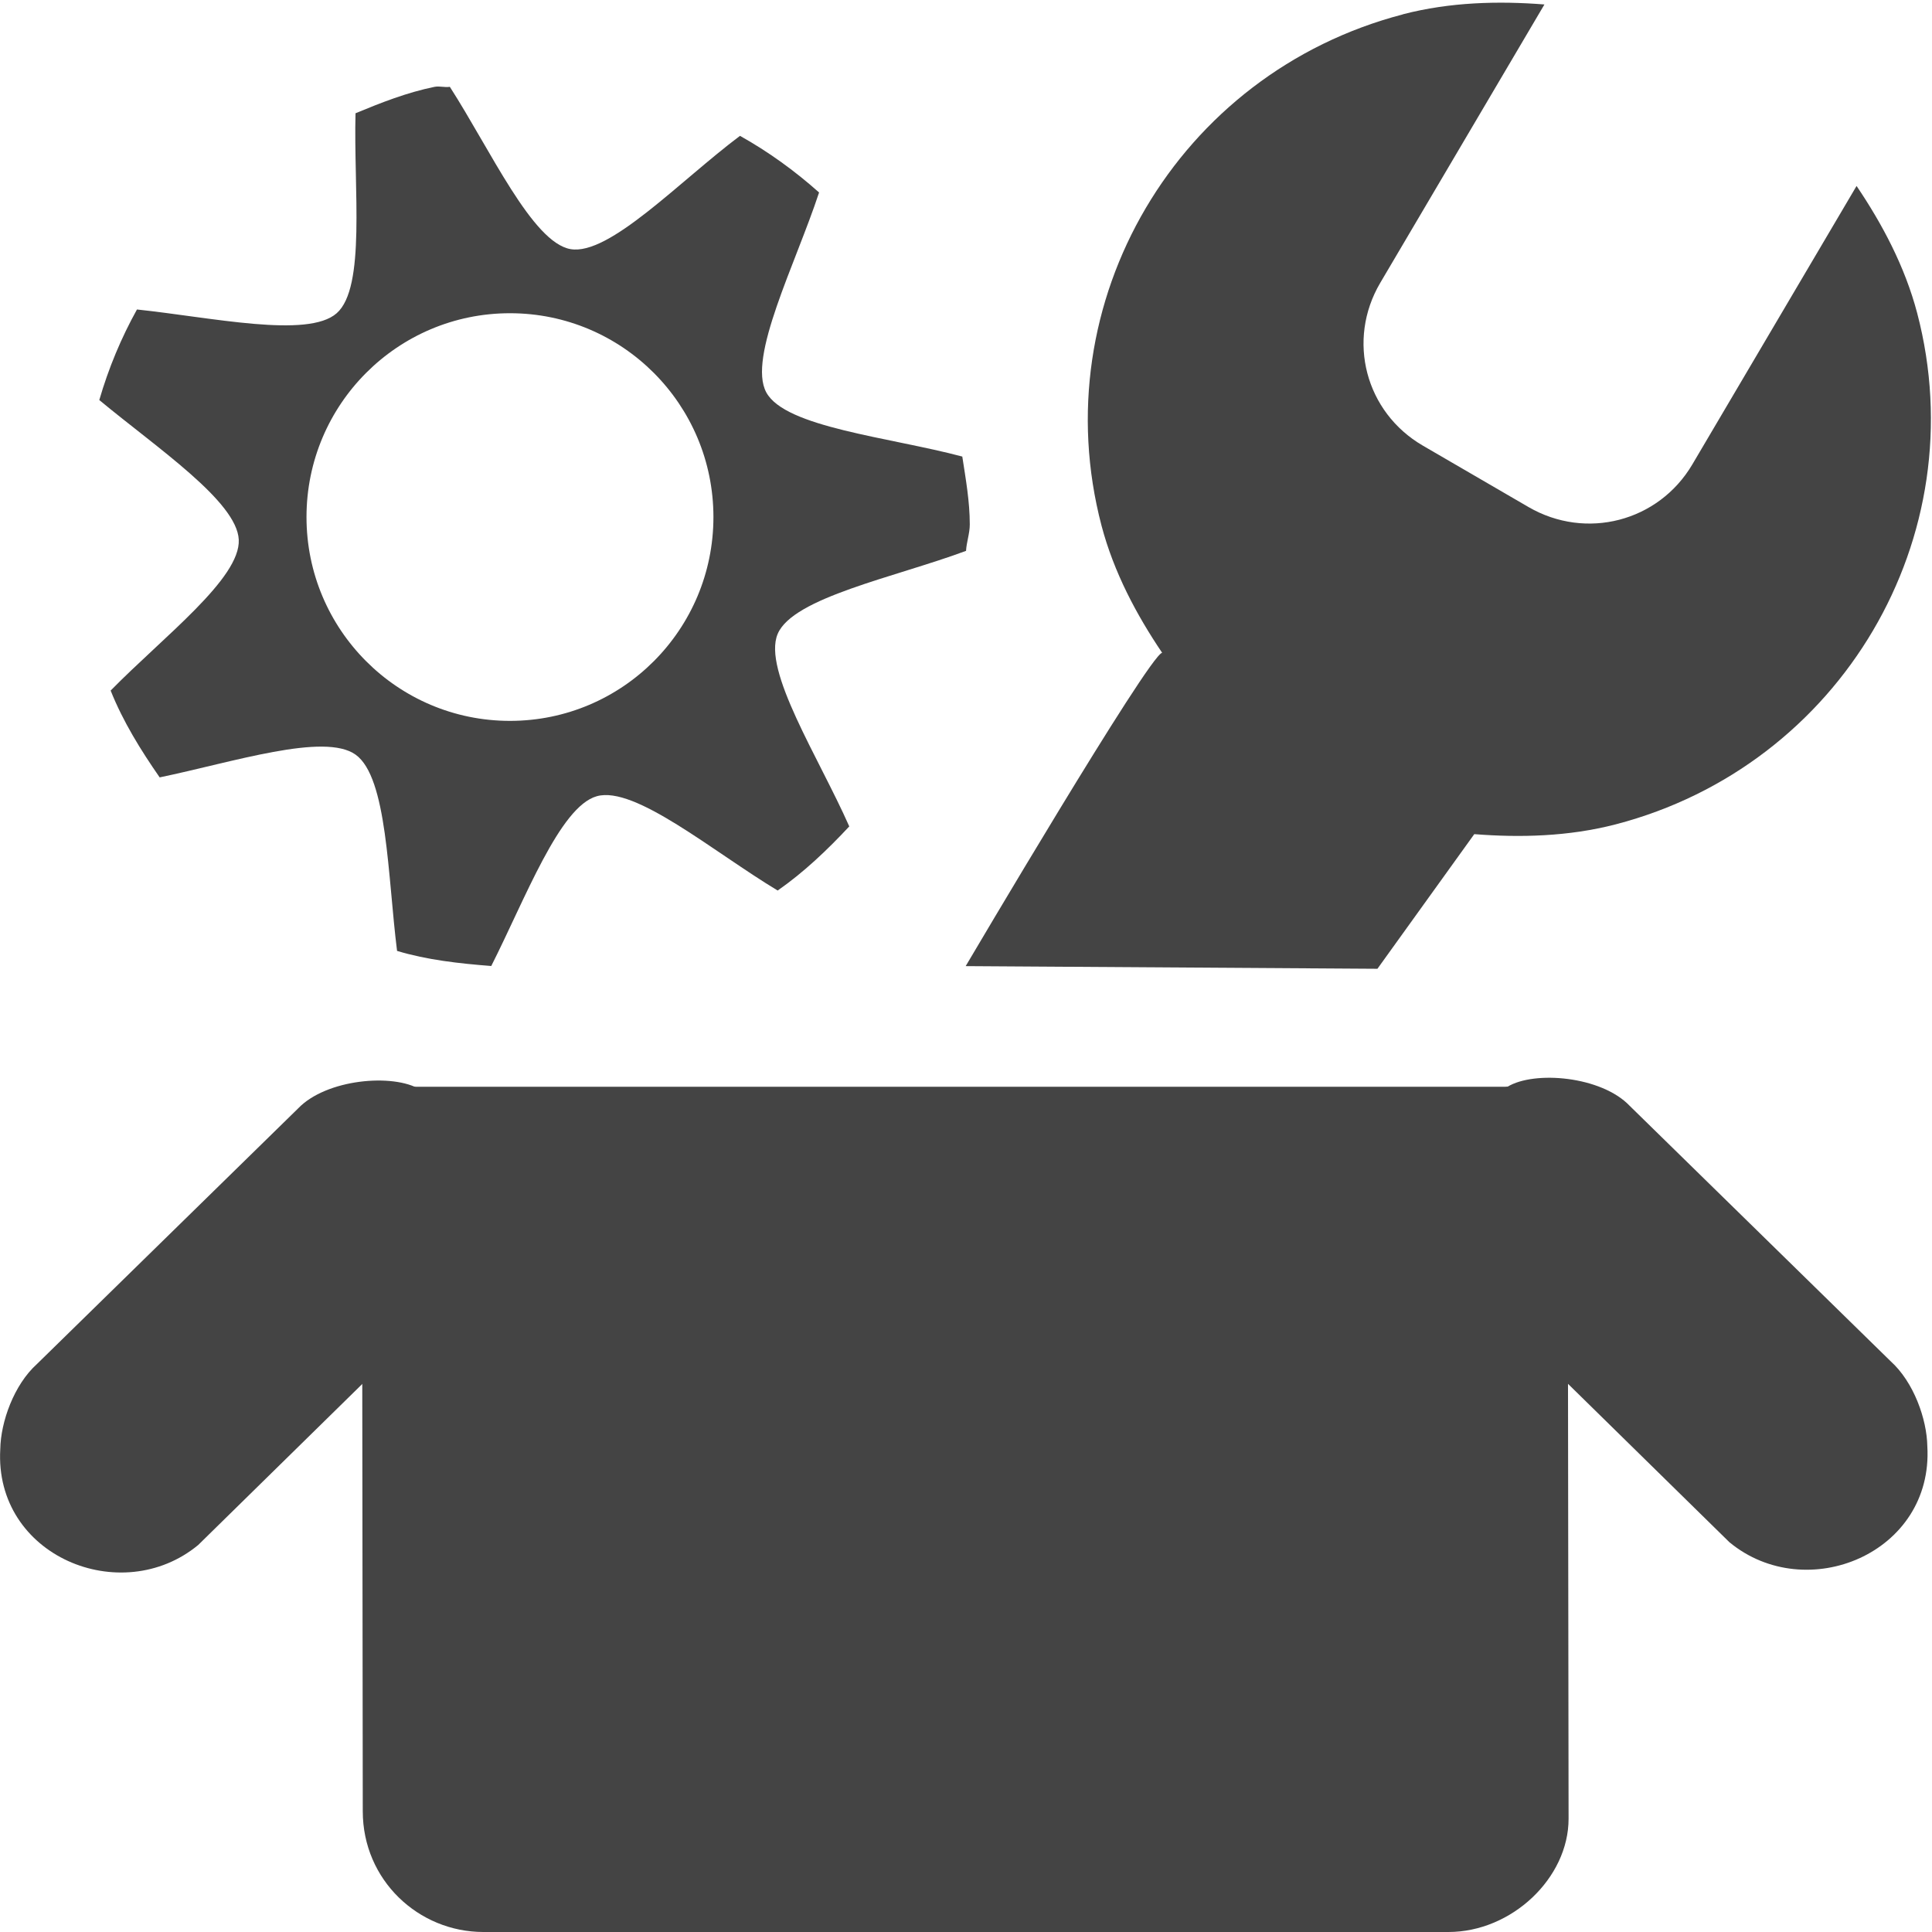
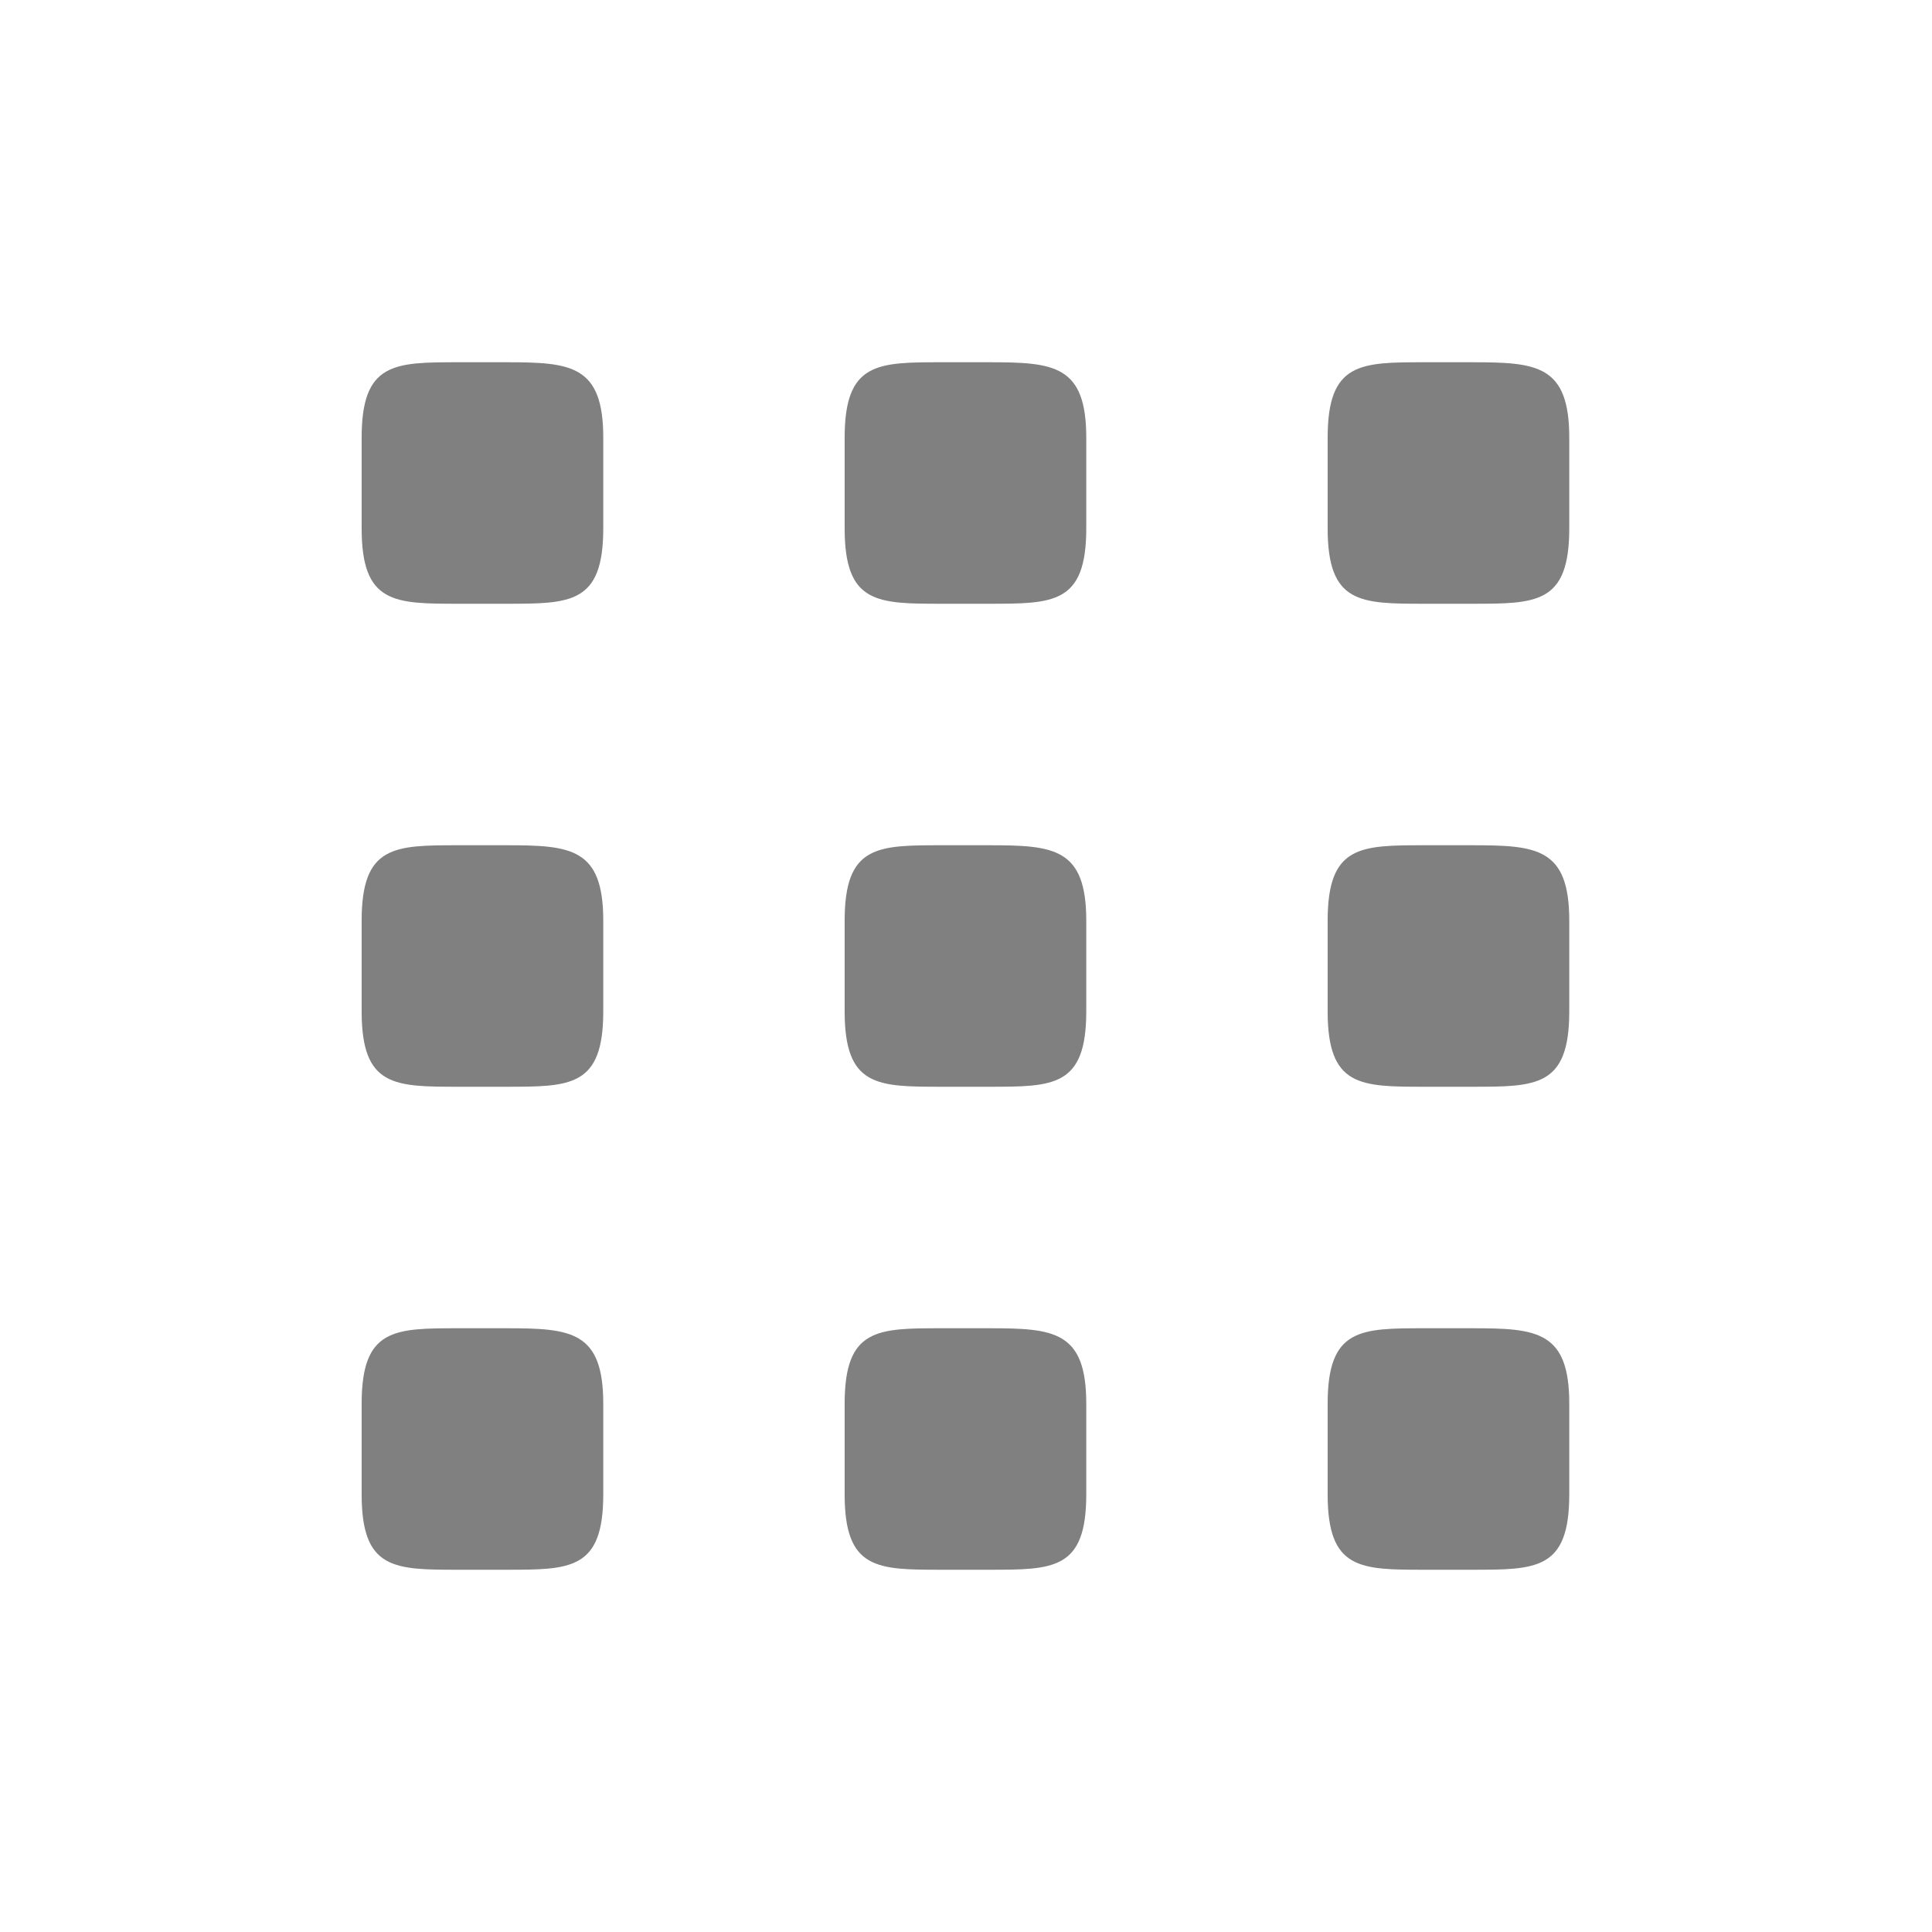
- <svg xmlns="http://www.w3.org/2000/svg" height="16" width="16">
-   <g fill="#444" transform="translate(-541.9967 -462)">
-     <path d="m541.999 474c.004-.224.112-.531.304-.704l2.162-2.116c.233-.244.787-.293 1.011-.157.081.002 1.135.631 1.288.865.617.946-.344 1.827-1.174 1.547l-.35-.212-1.602 1.572c-.637.526-1.691.092-1.639-.795z" />
-     <path d="m553.616 462.118c.39-.101.791-.111 1.171-.081l-1.36 2.306c-.279.474-.123 1.071.354 1.348l.874.508c.477.277 1.077.121 1.357-.353l1.36-2.306c.212.314.4.666.502 1.053.486 1.853-.631 3.748-2.497 4.234-.39.101-.791.111-1.171.081l-.802 1.115-3.41-.022s1.519-2.577 1.627-2.595c-.212-.314-.4-.666-.502-1.053-.486-1.853.631-3.748 2.496-4.234z" />
-     <path d="m545.596 462.719c-.23.047-.443.131-.655.219-.017.624.087 1.442-.156 1.656-.239.211-1.037.034-1.654-.031-.131.236-.235.485-.312.75.477.396 1.139.839 1.155 1.156.016.321-.625.805-1.061 1.25.103.258.25.494.406.719.607-.126 1.364-.374 1.623-.188.263.189.265 1.005.343 1.625.249.075.512.104.78.125.281-.555.567-1.32.874-1.406.315-.089.962.458 1.498.781.218-.152.412-.337.593-.531-.253-.572-.72-1.292-.593-1.594.127-.302.974-.47 1.56-.688.004-.073.031-.144.031-.219 0-.191-.034-.379-.062-.562-.605-.161-1.465-.241-1.623-.531-.157-.288.241-1.061.437-1.656-.201-.179-.419-.337-.655-.469-.5.375-1.083.994-1.404.938-.316-.056-.662-.82-.999-1.344-.04.007-.085-.008-.125 0zm.624 1.875c.931 0 1.685.756 1.685 1.688s-.754 1.688-1.685 1.688c-.931 0-1.685-.756-1.685-1.688s.754-1.688 1.685-1.688z" />
-     <path d="m544.994 471h9.985l.008 6.062c0 .492-.472.938-.995.938h-7.992c-.538 0-.999-.43-.999-1z" />
-     <path d="m557.958 473.977c-.004-.224-.112-.531-.304-.704l-2.162-2.116c-.233-.244-.787-.293-1.011-.157-.081.002-1.135.631-1.288.865-.617.946.344 1.827 1.174 1.547l.35-.212 1.602 1.572c.637.526 1.691.092 1.639-.795z" />
+ <svg xmlns="http://www.w3.org/2000/svg" version="1.1" viewBox="0 0 16 16">
+   <g transform="translate(-512,-484)">
+     <path d="m515.8 487c-0.536 0-0.805 1.5e-4 -0.805 0.625v0.75c0 0.625 0.268 0.625 0.805 0.625h0.391c0.536 0 0.805-1.5e-4 0.805-0.625v-0.75c0-0.603-0.268-0.625-0.805-0.625zm4 0c-0.536 0-0.805 1.5e-4 -0.805 0.625v0.75c0 0.625 0.268 0.625 0.805 0.625h0.391c0.536 0 0.805-1.5e-4 0.805-0.625v-0.75c0-0.603-0.268-0.625-0.805-0.625zm4 0c-0.536 0-0.805 1.5e-4 -0.805 0.625v0.75c0 0.625 0.268 0.625 0.805 0.625h0.391c0.536 0 0.805-1.5e-4 0.805-0.625v-0.75c0-0.603-0.268-0.625-0.805-0.625zm-8 4c-0.536 0-0.805 1.5e-4 -0.805 0.625v0.75c0 0.625 0.268 0.625 0.805 0.625h0.391c0.536 0 0.805-1.5e-4 0.805-0.625v-0.75c0-0.603-0.268-0.625-0.805-0.625zm4 0c-0.536 0-0.805 1.5e-4 -0.805 0.625v0.75c0 0.625 0.268 0.625 0.805 0.625h0.391c0.536 0 0.805-1.5e-4 0.805-0.625v-0.75c0-0.603-0.268-0.625-0.805-0.625zm4 0c-0.536 0-0.805 1.5e-4 -0.805 0.625v0.75c0 0.625 0.268 0.625 0.805 0.625h0.391c0.536 0 0.805-1.5e-4 0.805-0.625v-0.75c0-0.603-0.268-0.625-0.805-0.625zm-8 4c-0.536 0-0.805 1.5e-4 -0.805 0.625v0.75c0 0.625 0.268 0.625 0.805 0.625h0.391c0.536 0 0.805-1.5e-4 0.805-0.625v-0.75c0-0.603-0.268-0.625-0.805-0.625zm4 0c-0.536 0-0.805 1.5e-4 -0.805 0.625v0.75c0 0.625 0.268 0.625 0.805 0.625h0.391c0.536 0 0.805-1.5e-4 0.805-0.625v-0.75c0-0.603-0.268-0.625-0.805-0.625zm4 0c-0.536 0-0.805 1.5e-4 -0.805 0.625v0.75c0 0.625 0.268 0.625 0.805 0.625h0.391c0.536 0 0.805-1.5e-4 0.805-0.625v-0.75c0-0.603-0.268-0.625-0.805-0.625z" color="#000000" fill="#808080" />
  </g>
</svg>
